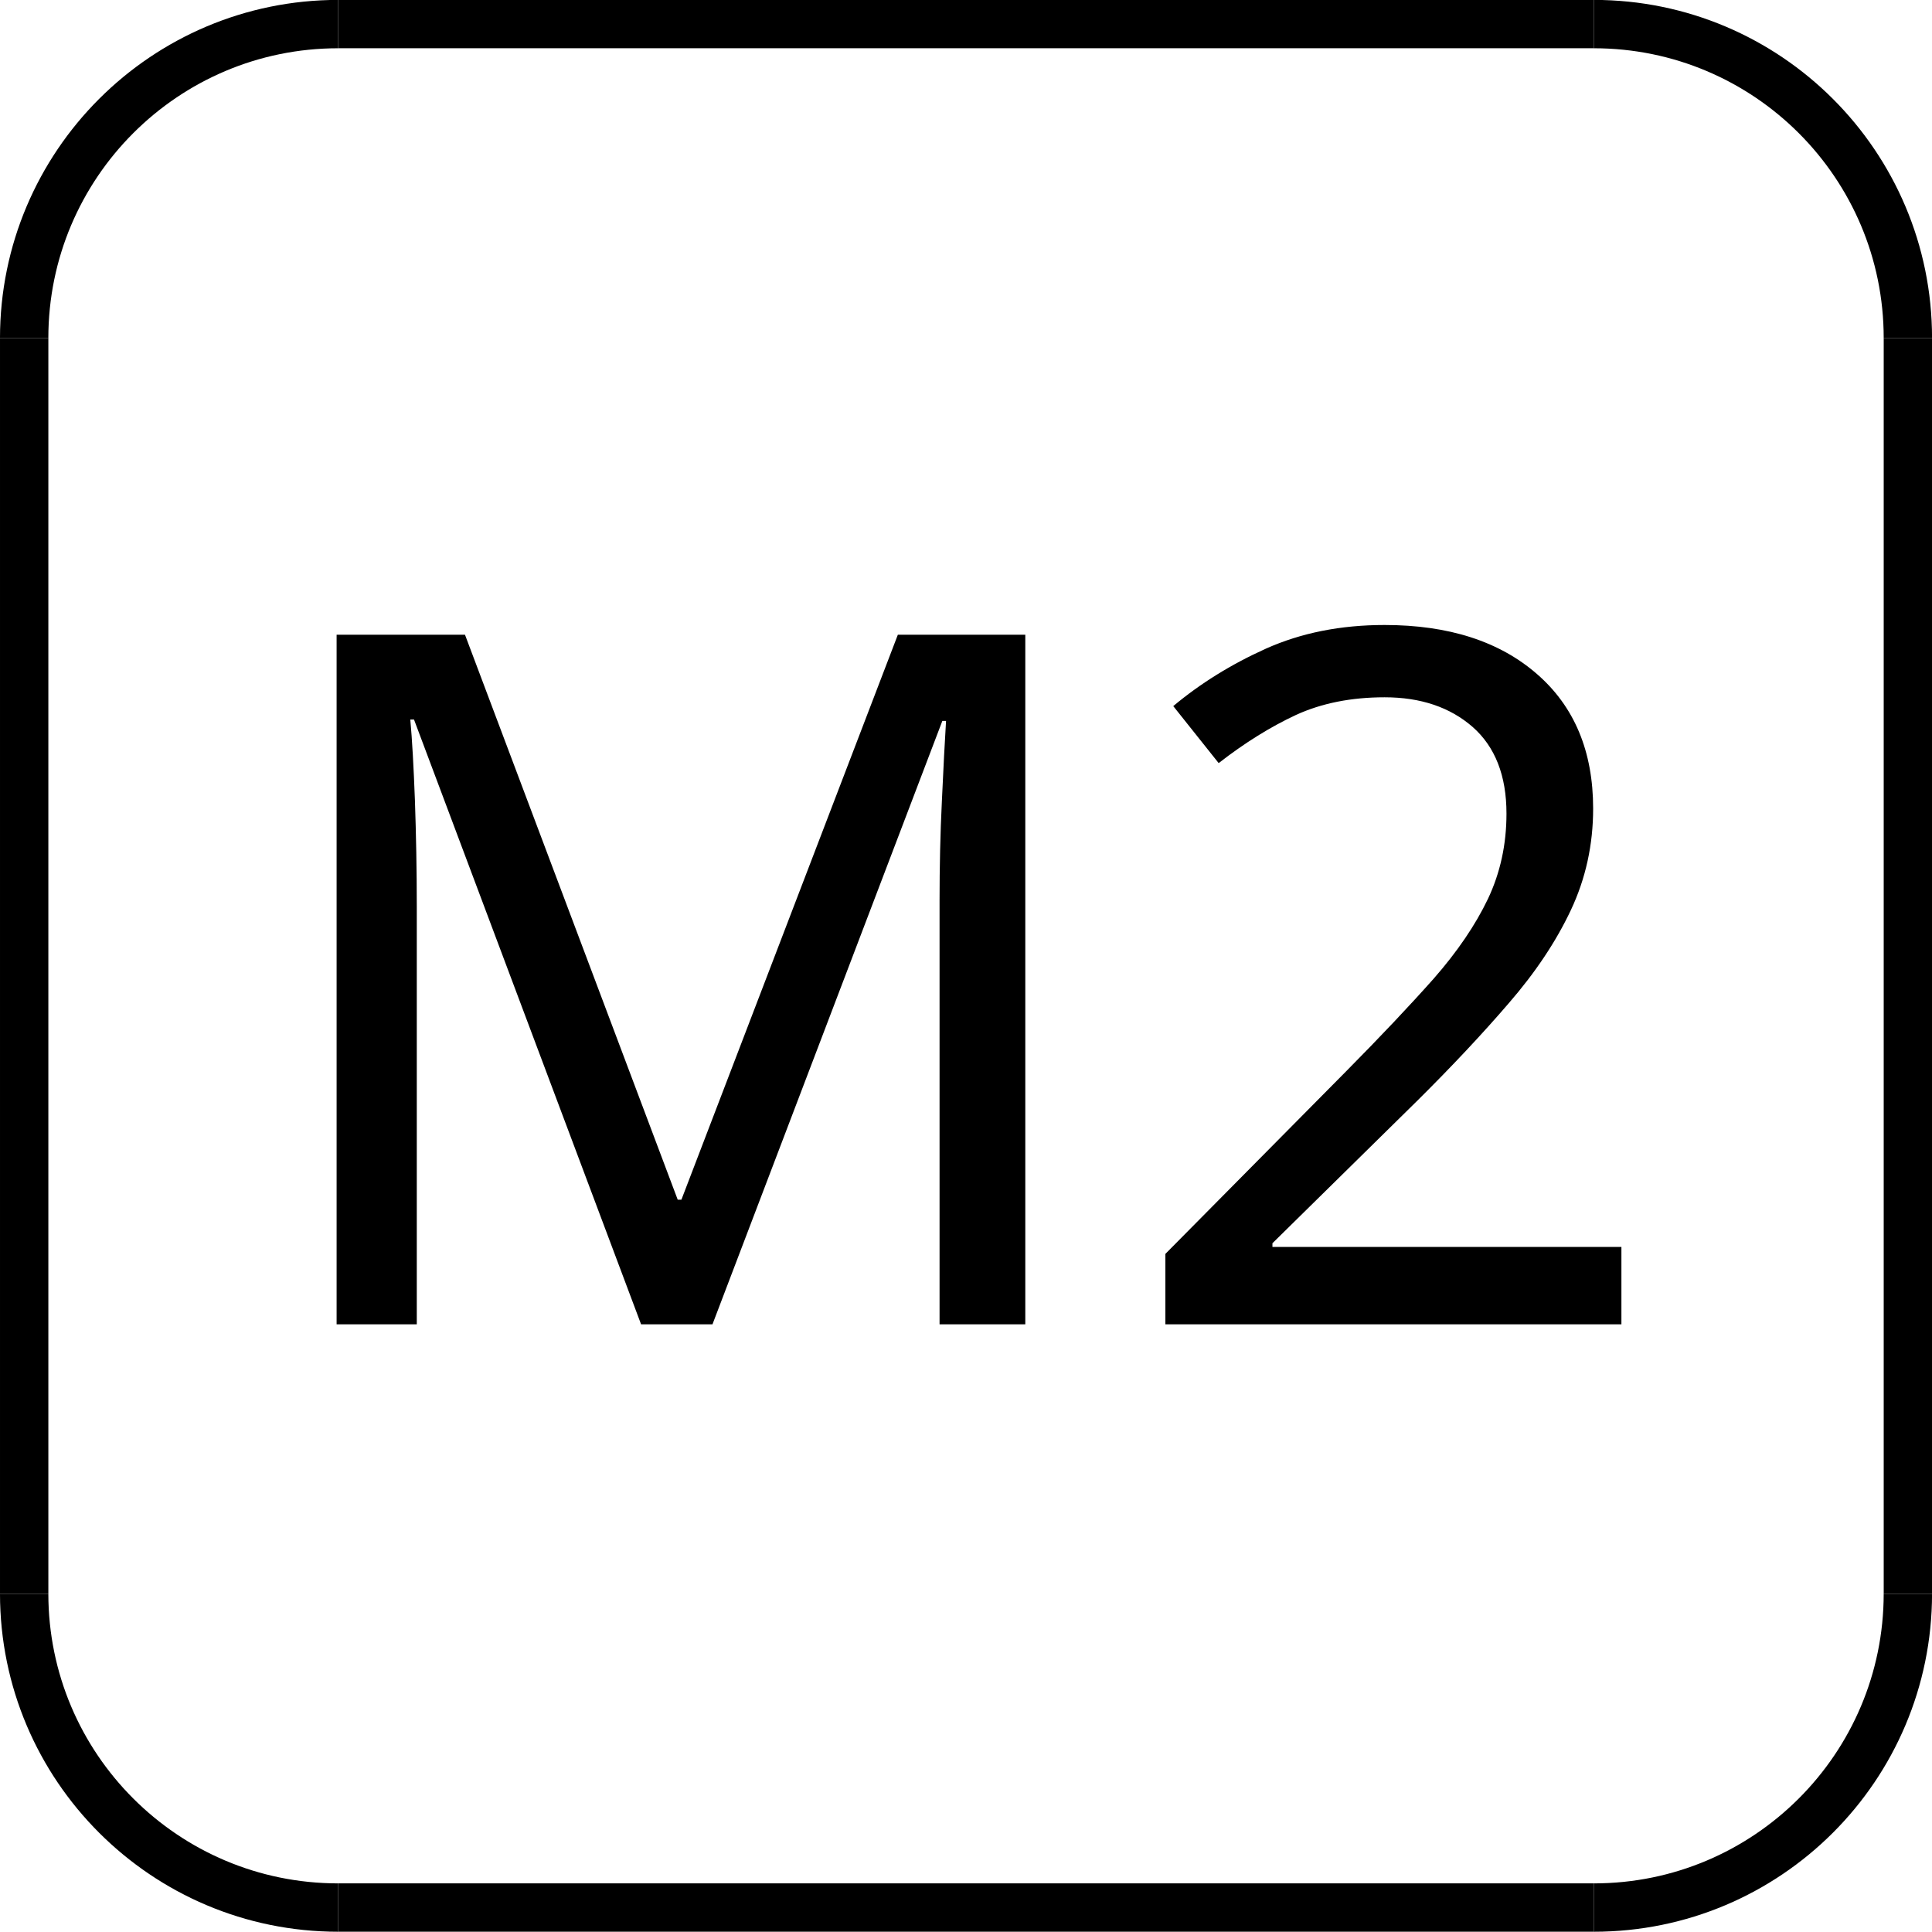
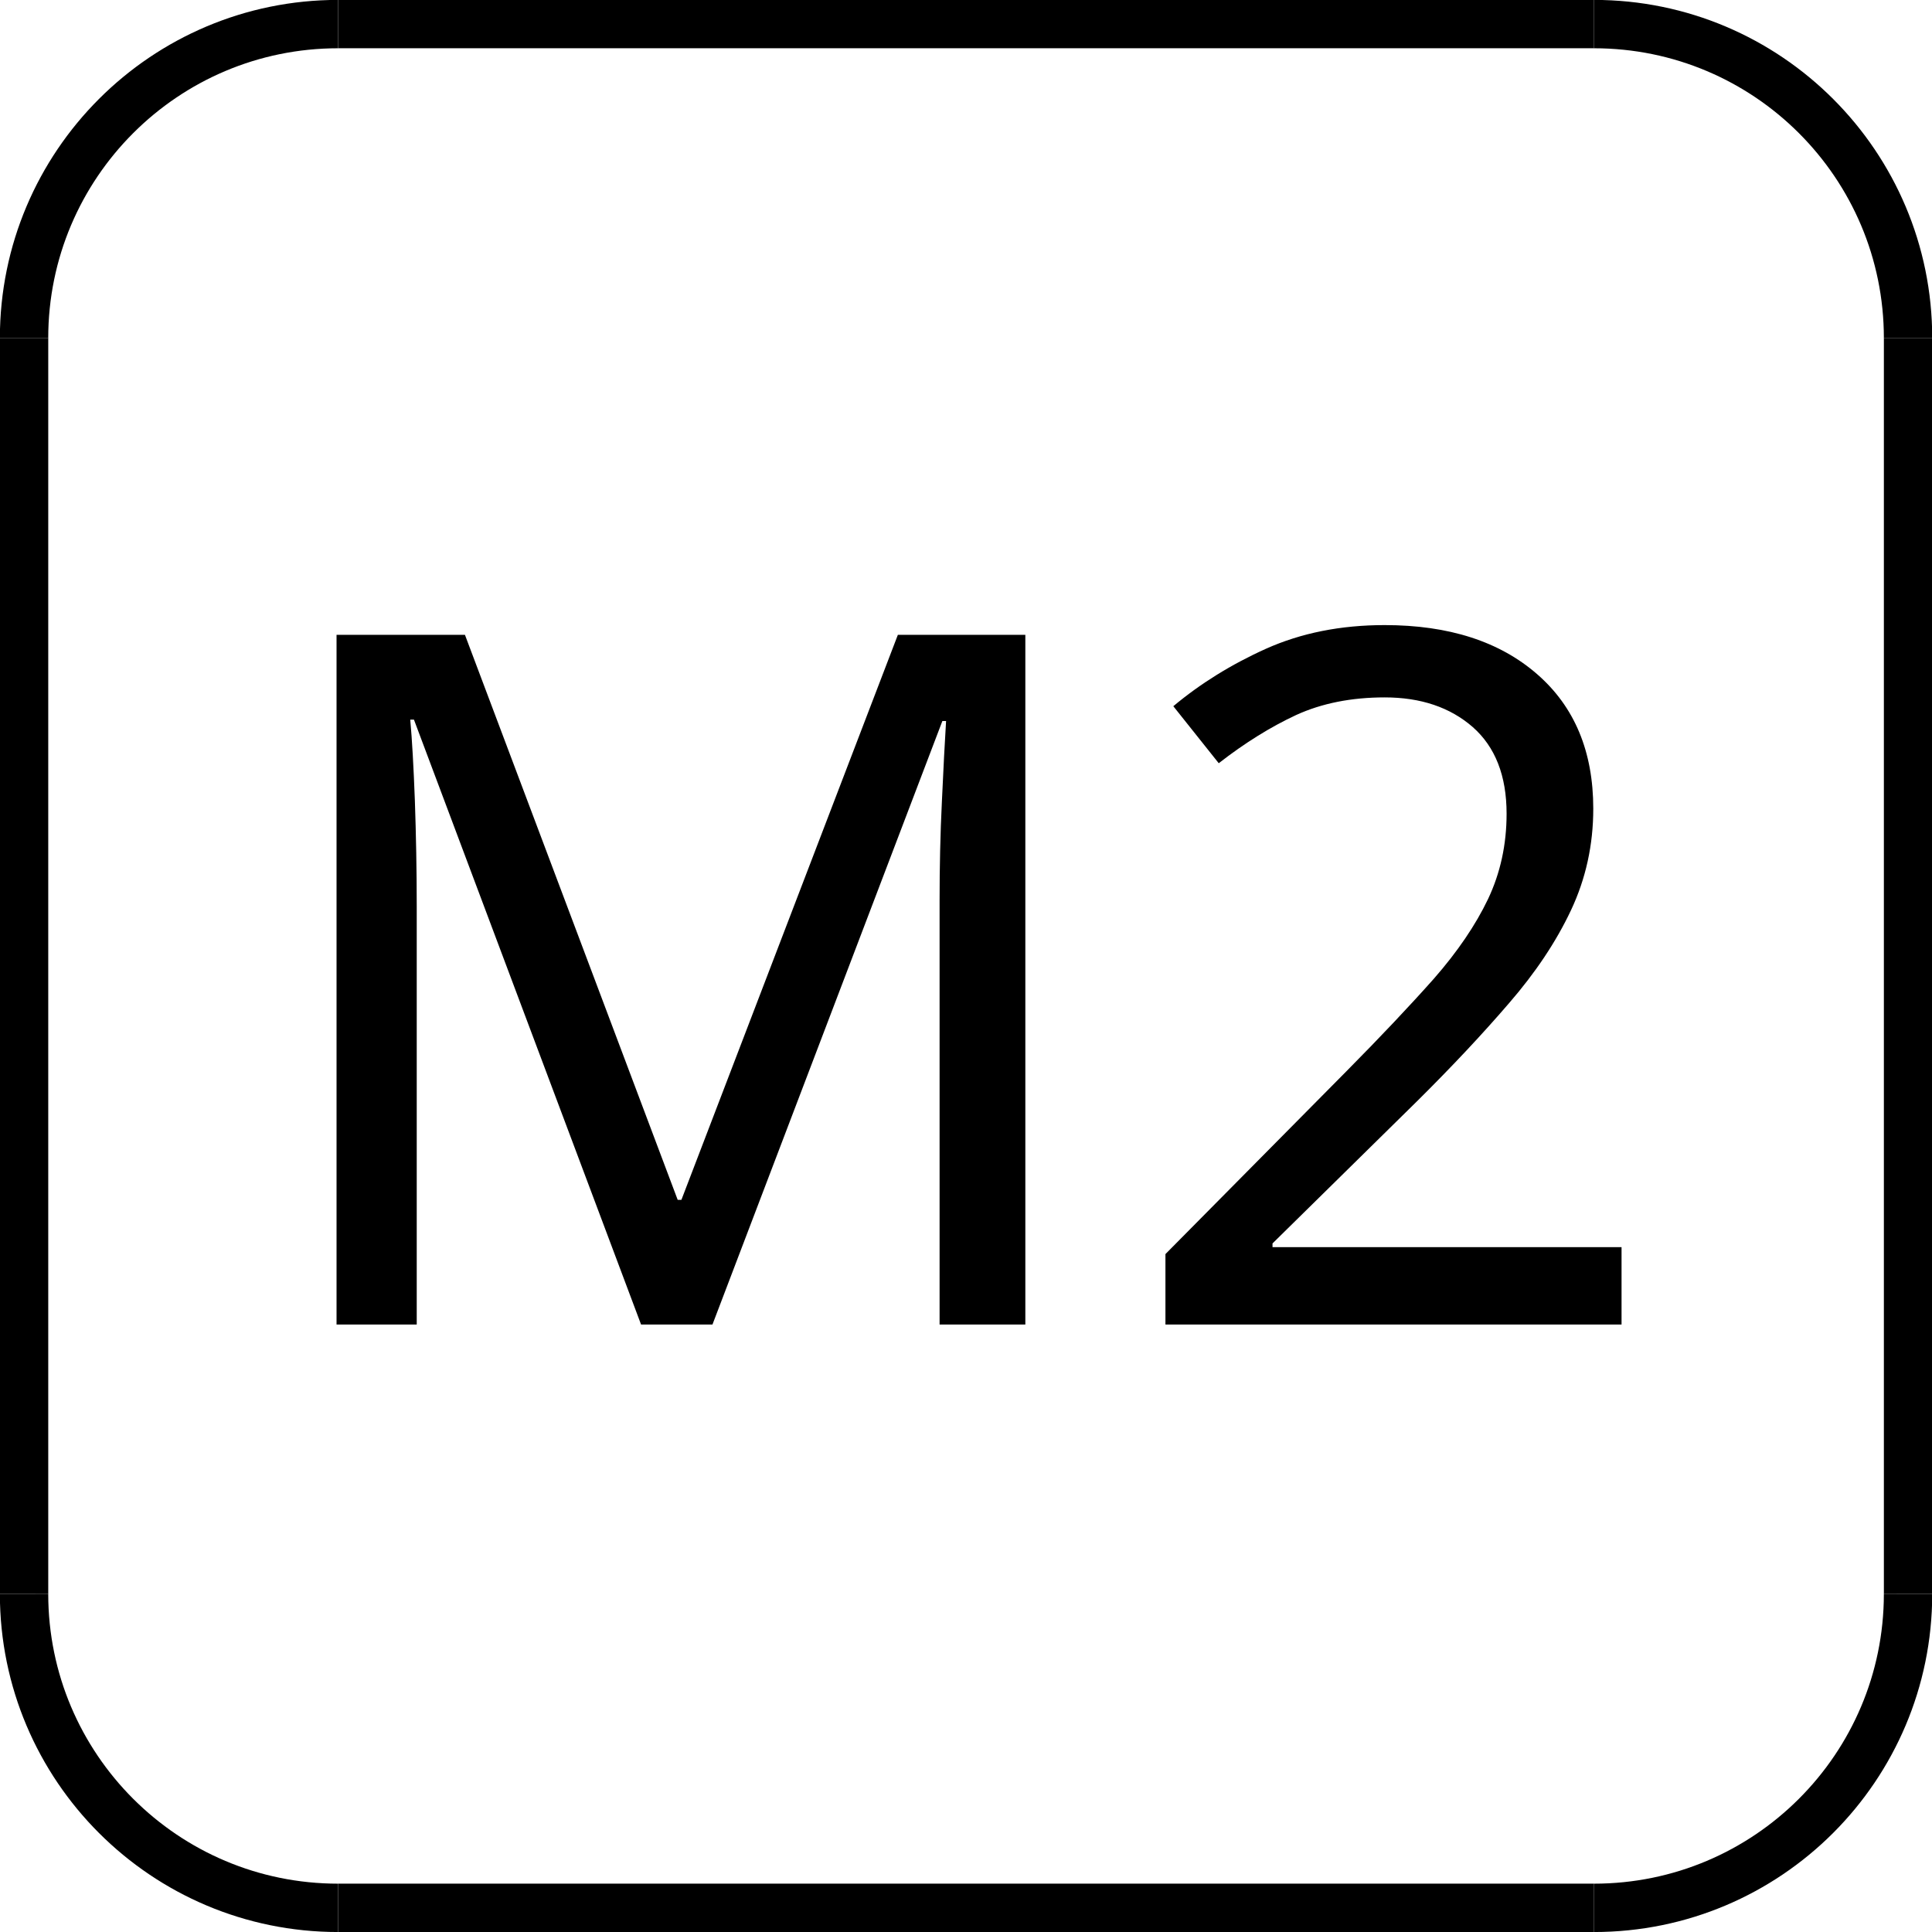
- <svg xmlns="http://www.w3.org/2000/svg" width="105.846mm" height="105.833mm" viewBox="0 0 105.846 105.833" version="1.1" id="svg19564">
+ <svg xmlns="http://www.w3.org/2000/svg" width="40" height="40" viewBox="0 0 10.583 10.583" version="1.1" id="svg19564">
  <defs id="defs19561">
    <clipPath id="clipId0">
      <path d="M 0,768 H 1024 V 0 H 0 Z" id="path2" />
    </clipPath>
  </defs>
-   <g id="layer1" transform="matrix(1.624997,0,0,1.625,-473.8249,-159.312)" style="stroke-width:0.615">
+   <g id="layer1" transform="matrix(0.1625002,0,0,0.1625,-47.38328,-15.9312)" style="stroke-width:1.628;stroke-dasharray:none">
    <g id="g12097-8" transform="matrix(8.316916,0,0,8.316961,12455.366,28149.615)" style="stroke-width:0.196;stroke-miterlimit:4;stroke-dasharray:none">
      <path d="m -1461.164,-3372.718 a 1.273,1.273 0 0 0 -1.273,1.273" id="path1112-2" style="fill:none;stroke:#000000;stroke-width:0.196;stroke-miterlimit:4;stroke-dasharray:none" />
      <path d="m -1462.437,-3366.355 a 1.273,1.273 0 0 0 1.273,1.272" id="path1114-9" style="fill:none;stroke:#000000;stroke-width:0.196;stroke-miterlimit:4;stroke-dasharray:none" />
      <path d="m -1456.074,-3365.083 a 1.273,1.273 0 0 0 1.273,-1.272" id="path1116-9" style="fill:none;stroke:#000000;stroke-width:0.196;stroke-miterlimit:4;stroke-dasharray:none" />
      <polyline points="538.271,375.944 533.181,375.944 " id="polyline1118-6" style="fill:none;stroke:#000000;stroke-width:0.196;stroke-miterlimit:4;stroke-dasharray:none" transform="translate(-1994.345,-3741.027)" />
      <polyline points="533.181,368.309 538.271,368.309 " id="polyline1120-0" style="fill:none;stroke:#000000;stroke-width:0.196;stroke-miterlimit:4;stroke-dasharray:none" transform="translate(-1994.345,-3741.027)" />
      <polyline points="531.908,374.672 531.908,369.582 " id="polyline1122-2" style="fill:none;stroke:#000000;stroke-width:0.196;stroke-miterlimit:4;stroke-dasharray:none" transform="translate(-1994.345,-3741.027)" />
      <polyline points="539.544,369.582 539.544,374.672 " id="polyline1124-7" style="fill:none;stroke:#000000;stroke-width:0.196;stroke-miterlimit:4;stroke-dasharray:none" transform="translate(-1994.345,-3741.027)" />
      <path d="m -1454.801,-3371.445 a 1.273,1.273 0 0 0 -1.273,-1.273" id="path1126-6" style="fill:none;stroke:#000000;stroke-width:0.196;stroke-miterlimit:4;stroke-dasharray:none" />
    </g>
    <text xml:space="preserve" style="font-style:normal;font-variant:normal;font-weight:normal;font-stretch:normal;font-size:34.003px;line-height:1.25;font-family:sans-serif;-inkscape-font-specification:'sans-serif, Normal';font-variant-ligatures:normal;font-variant-caps:normal;font-variant-numeric:normal;font-variant-east-asian:normal;fill:#000000;fill-opacity:1;stroke:none;stroke-width:1.628;stroke-miterlimit:4;stroke-dasharray:none" x="299.778" y="142.687" id="text44048">
      <tspan id="tspan44046" style="font-style:normal;font-variant:normal;font-weight:normal;font-stretch:normal;font-size:32.564px;font-family:sans-serif;-inkscape-font-specification:'sans-serif, Normal';font-variant-ligatures:normal;font-variant-caps:normal;font-variant-numeric:normal;font-variant-east-asian:normal;stroke-width:1.628;stroke-miterlimit:4;stroke-dasharray:none" x="299.778" y="142.687">M2</tspan>
    </text>
  </g>
</svg>
